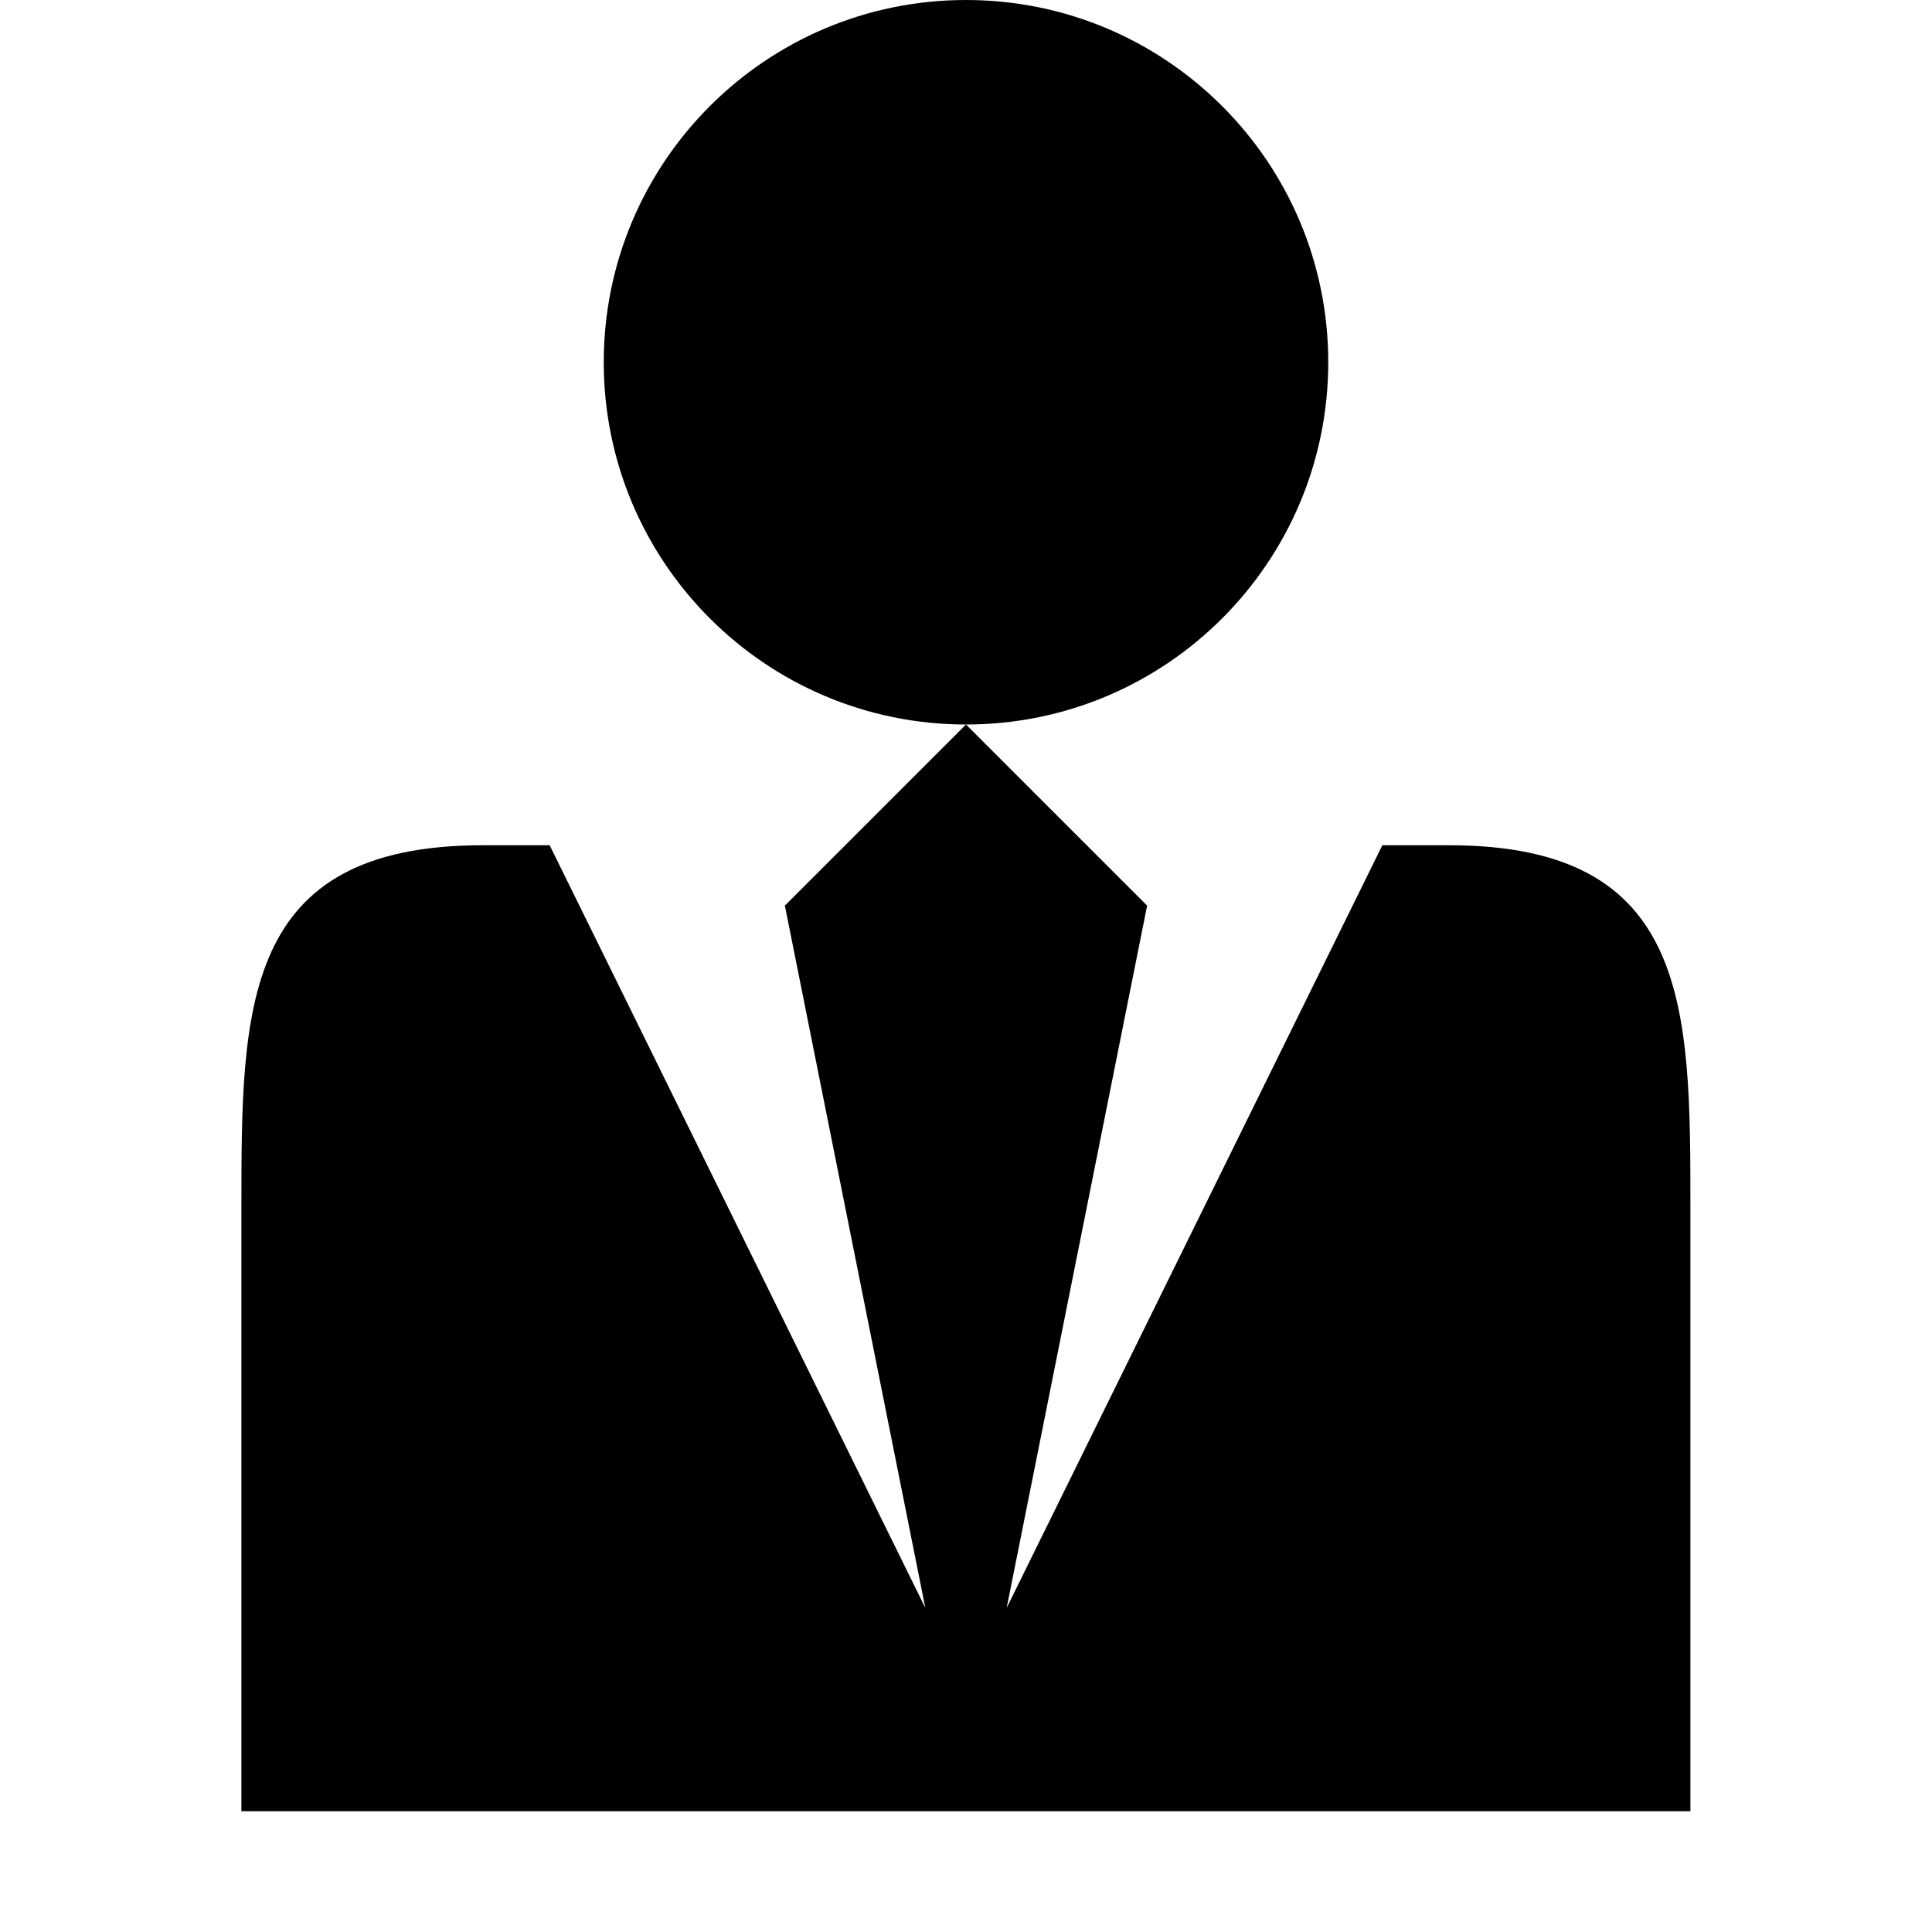
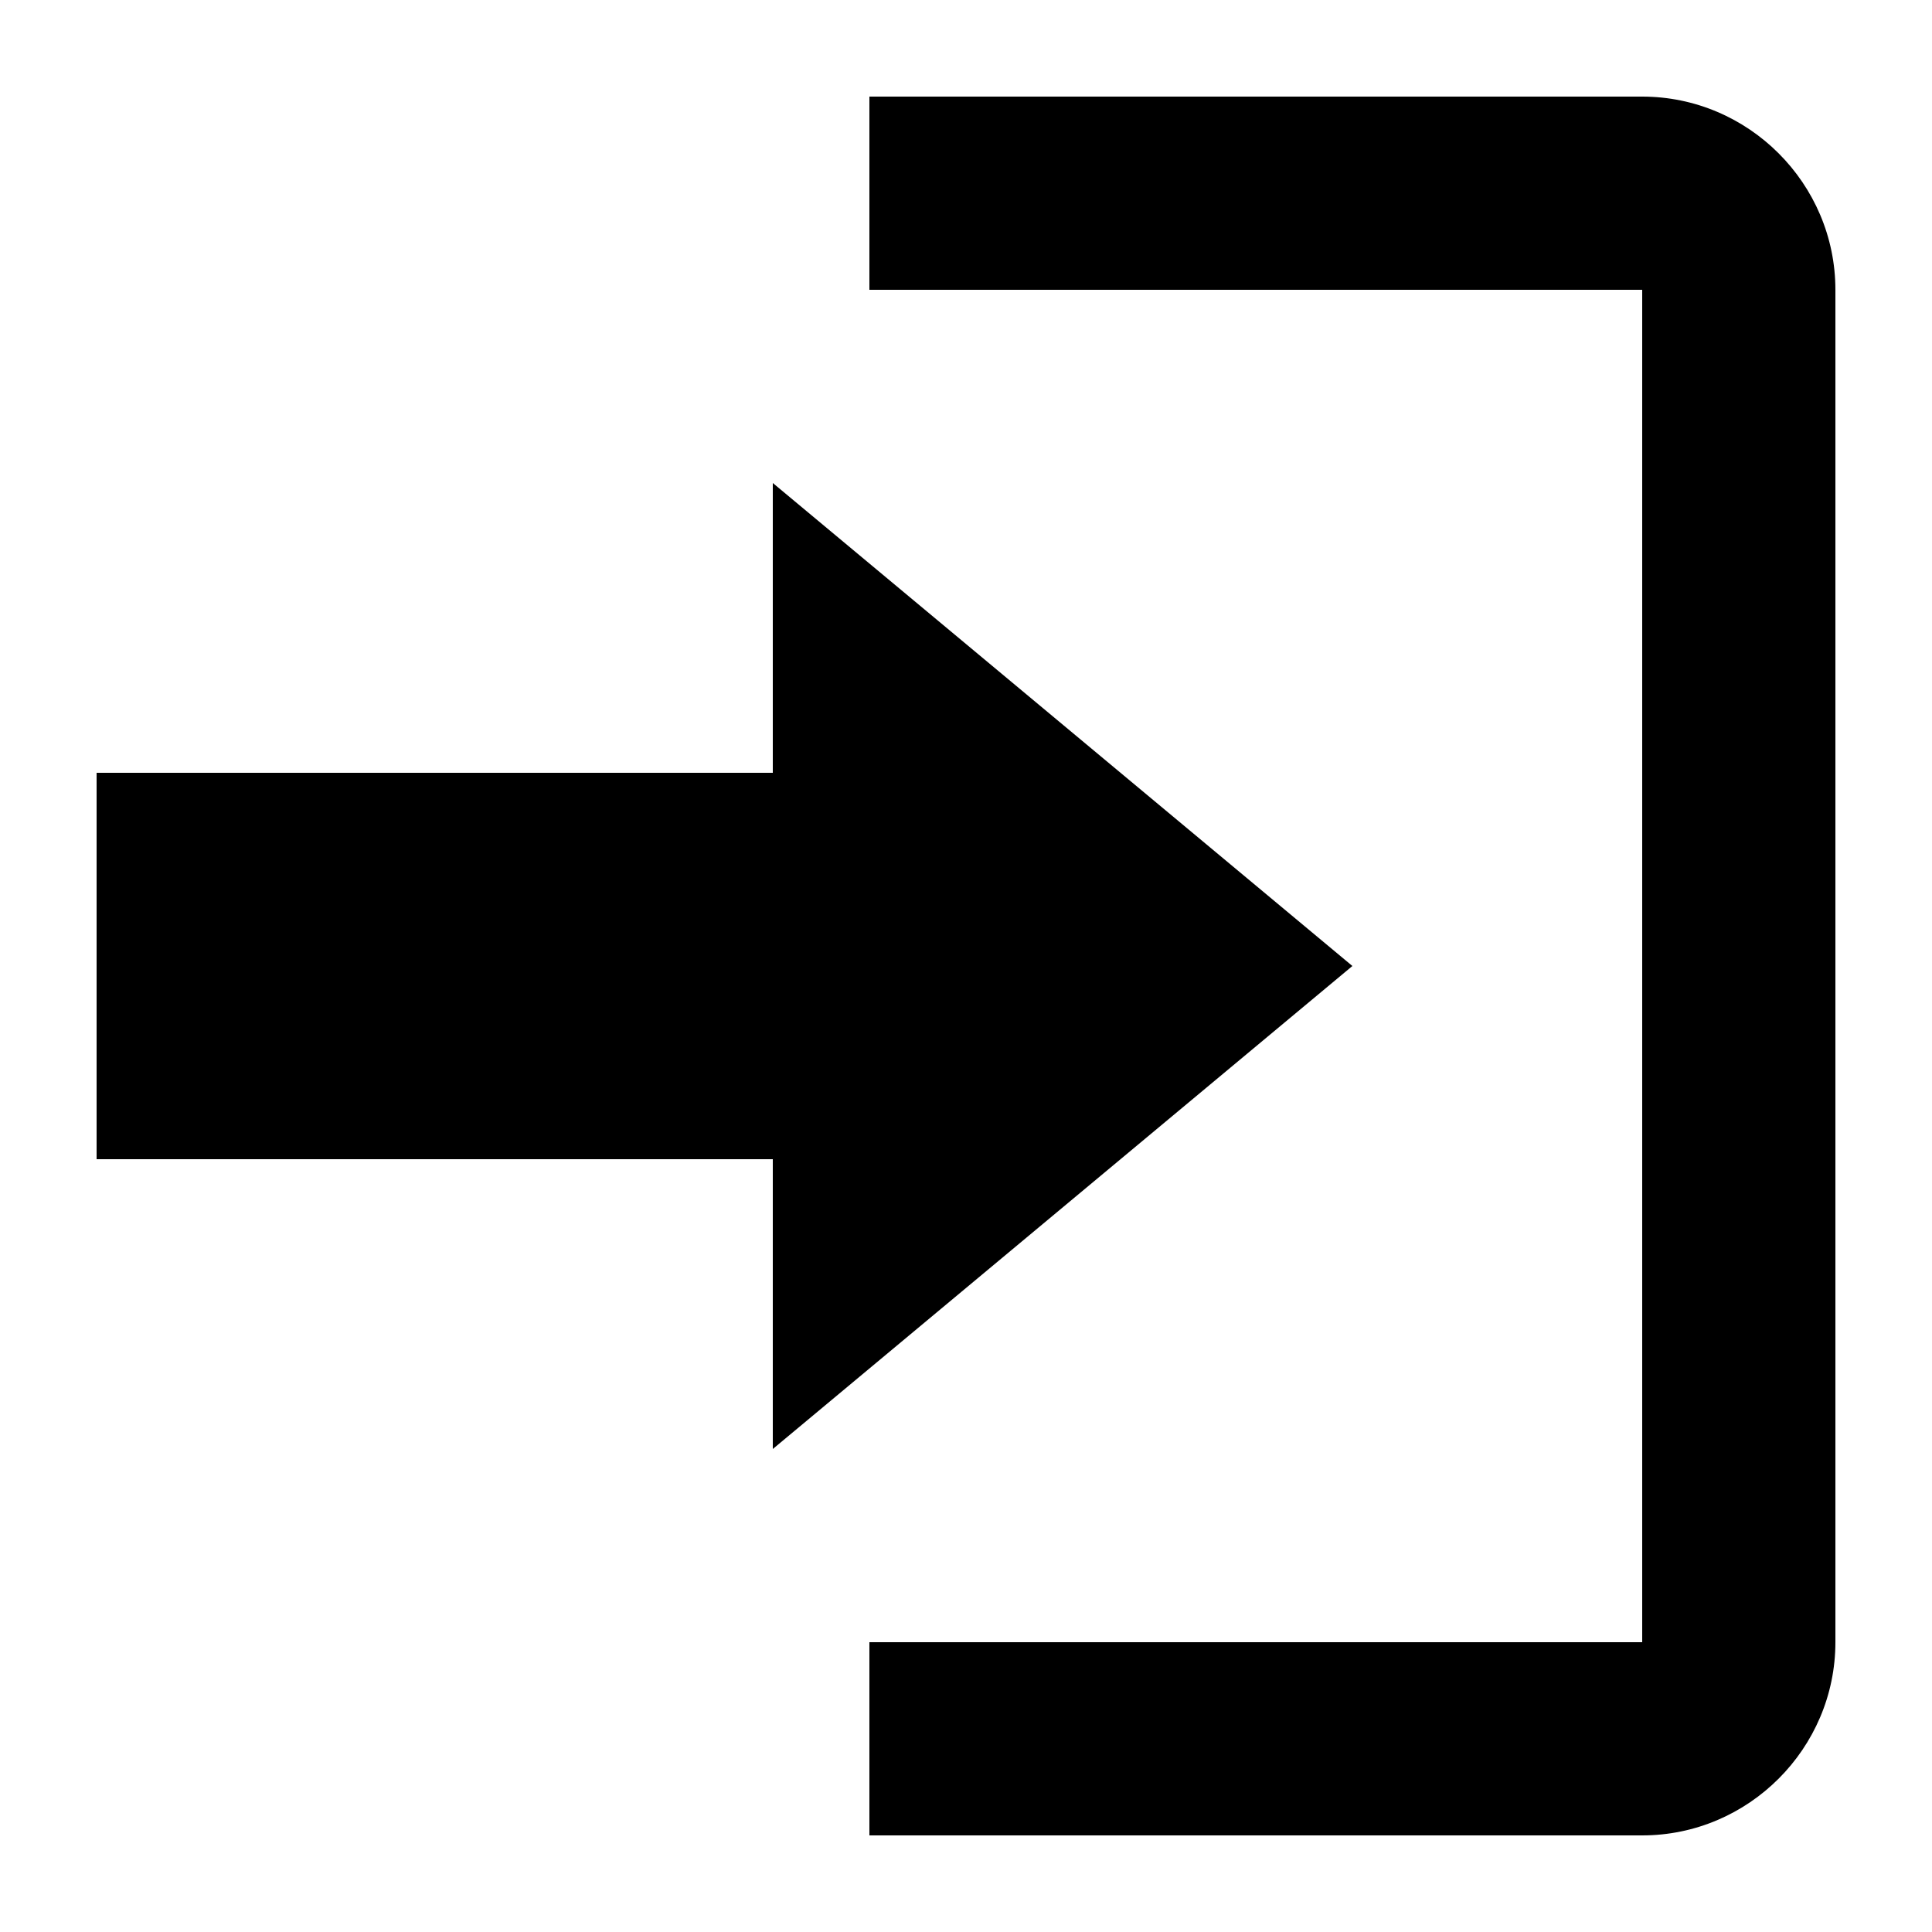
<svg xmlns="http://www.w3.org/2000/svg" version="1.1" width="20" height="20" viewBox="0 0 20 20">
-   <path d="M6.25 3.75c0-2.071 1.679-3.75 3.75-3.75s3.75 1.679 3.75 3.75c0 2.071-1.679 3.75-3.75 3.75s-3.75-1.679-3.75-3.75zM15.002 8.75h-0.692l-3.889 7.895 1.454-7.27-1.875-1.875-1.875 1.875 1.454 7.27-3.889-7.895h-0.692c-2.499 0-2.499 1.679-2.499 3.75v6.25h15v-6.25c0-2.071 0-3.75-2.498-3.75z" />
+   <path d="M14 10l-6-5v3h-7v4h7v3l6-5zM17 17h-8v2h8c1.1 0 2-0.9 2-2v-14c0-1.1-0.9-2-2-2h-8v2h8v14z" />
</svg>
